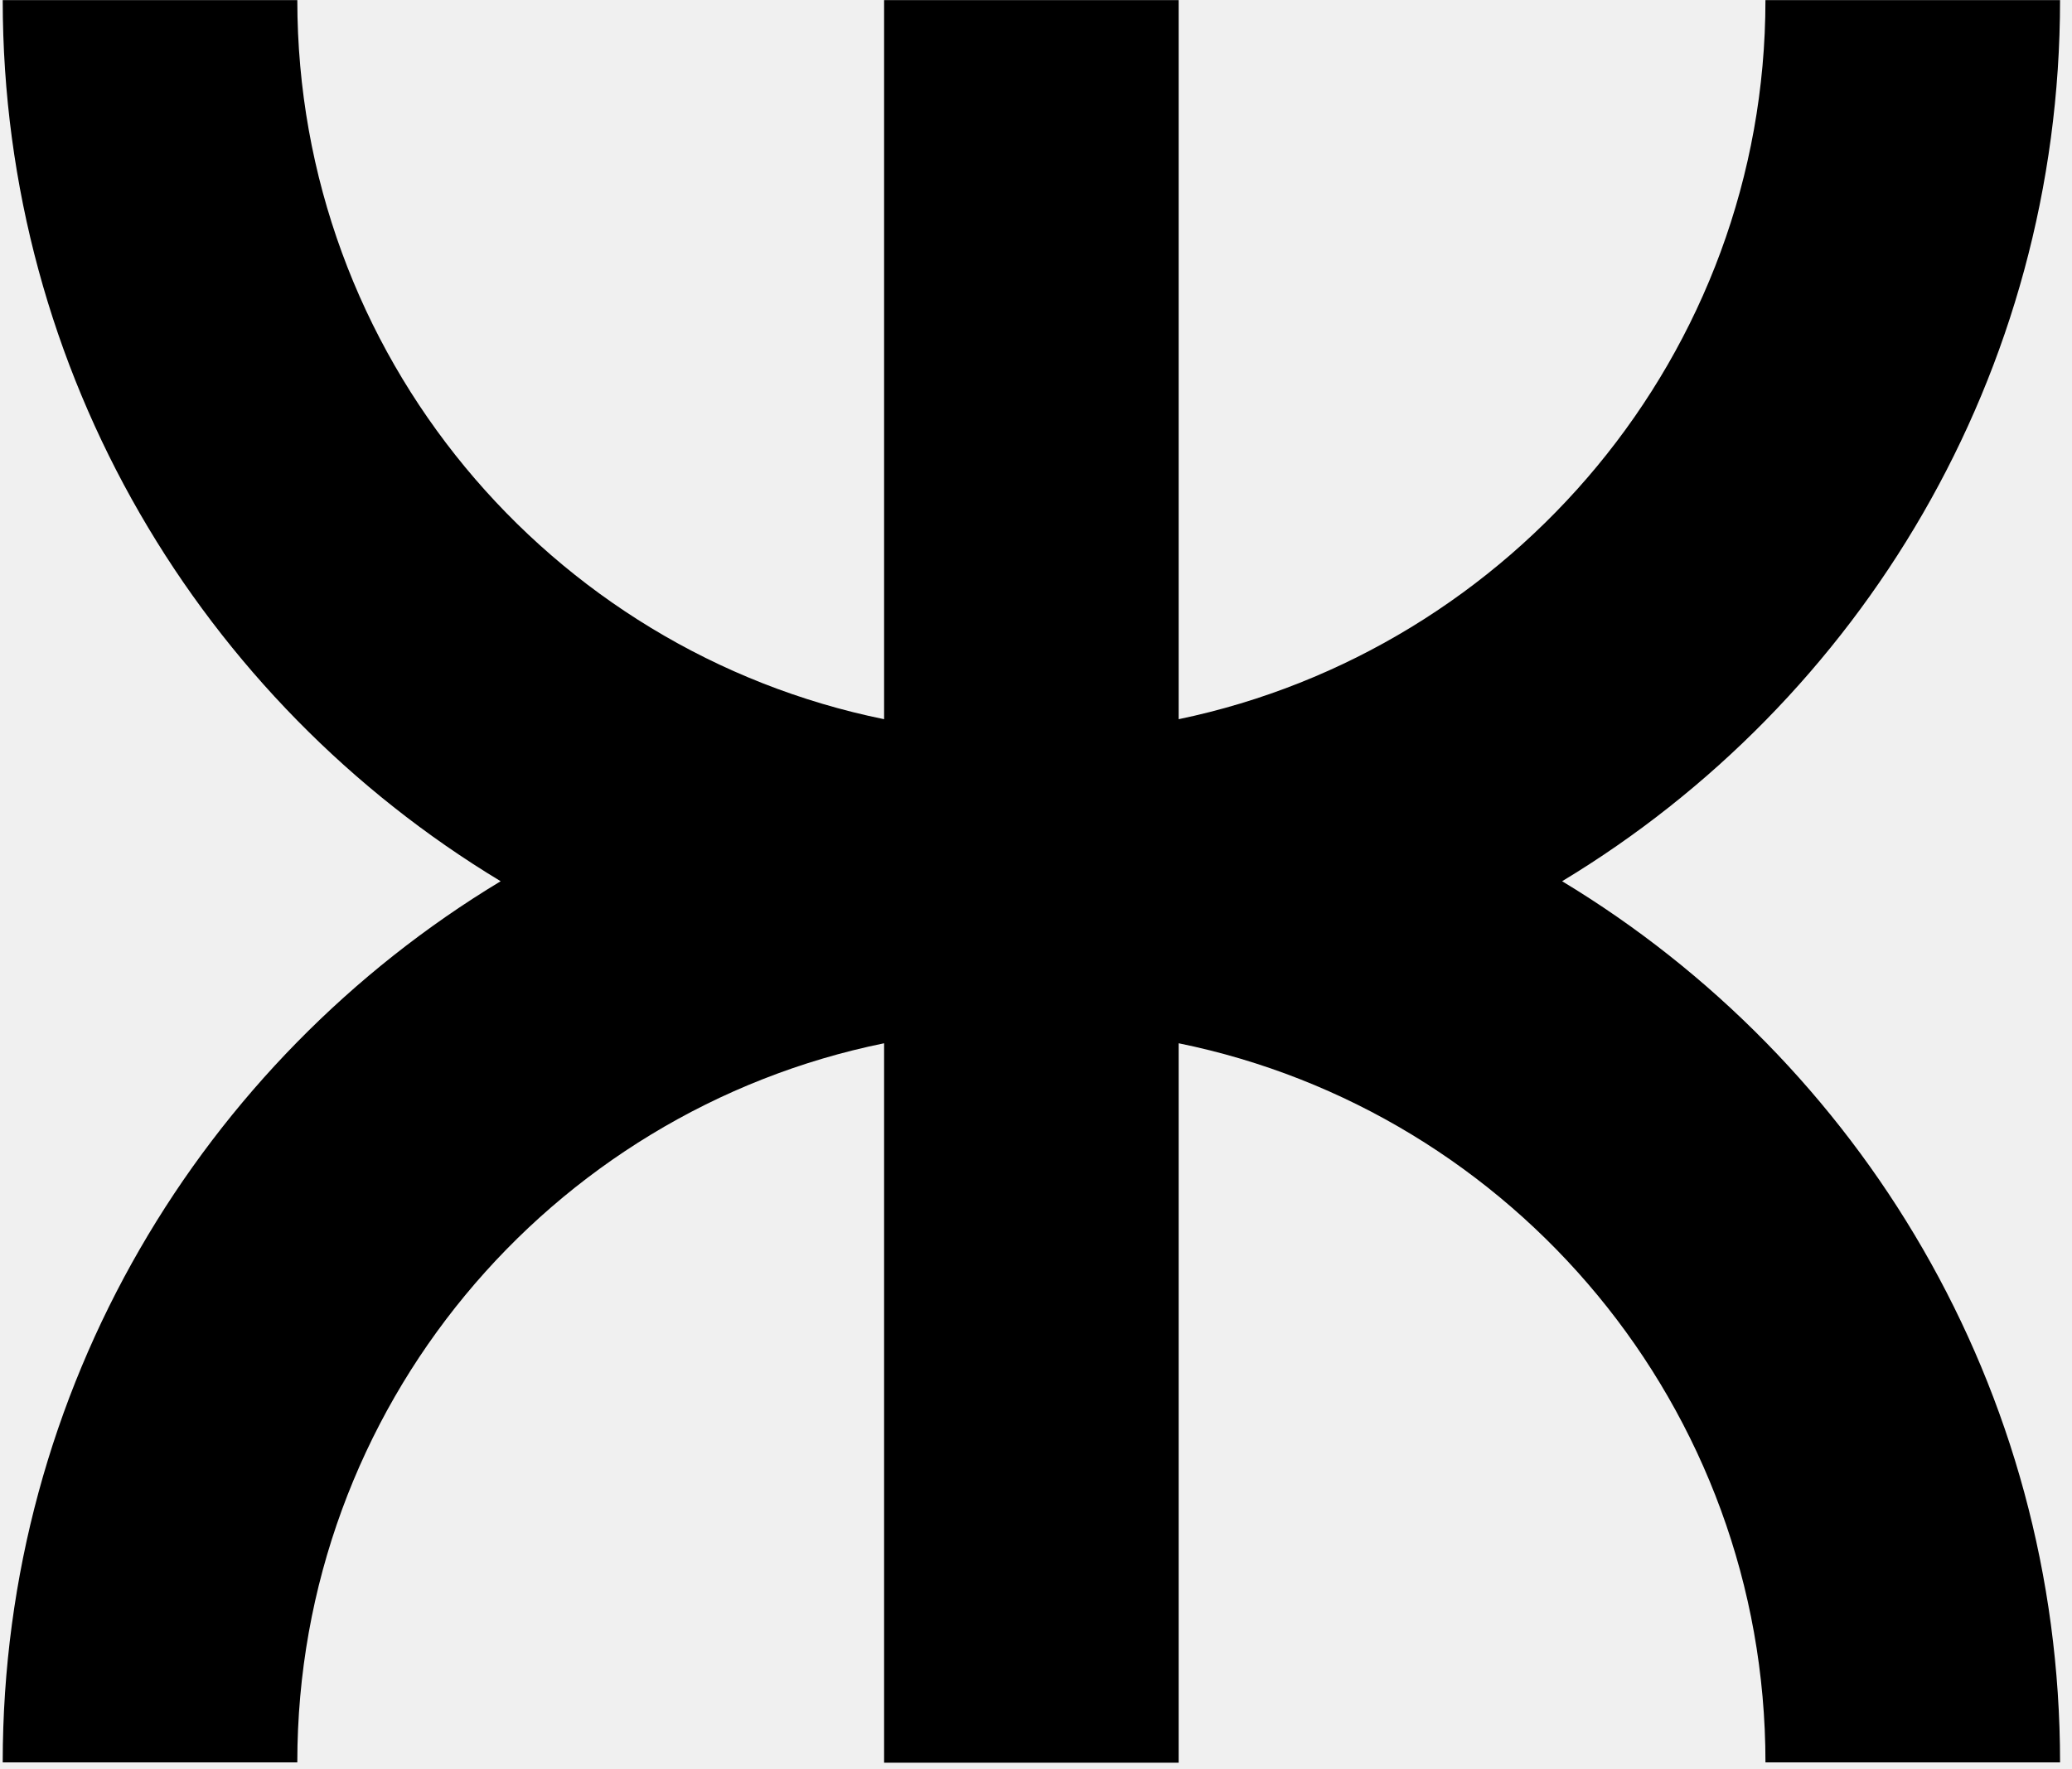
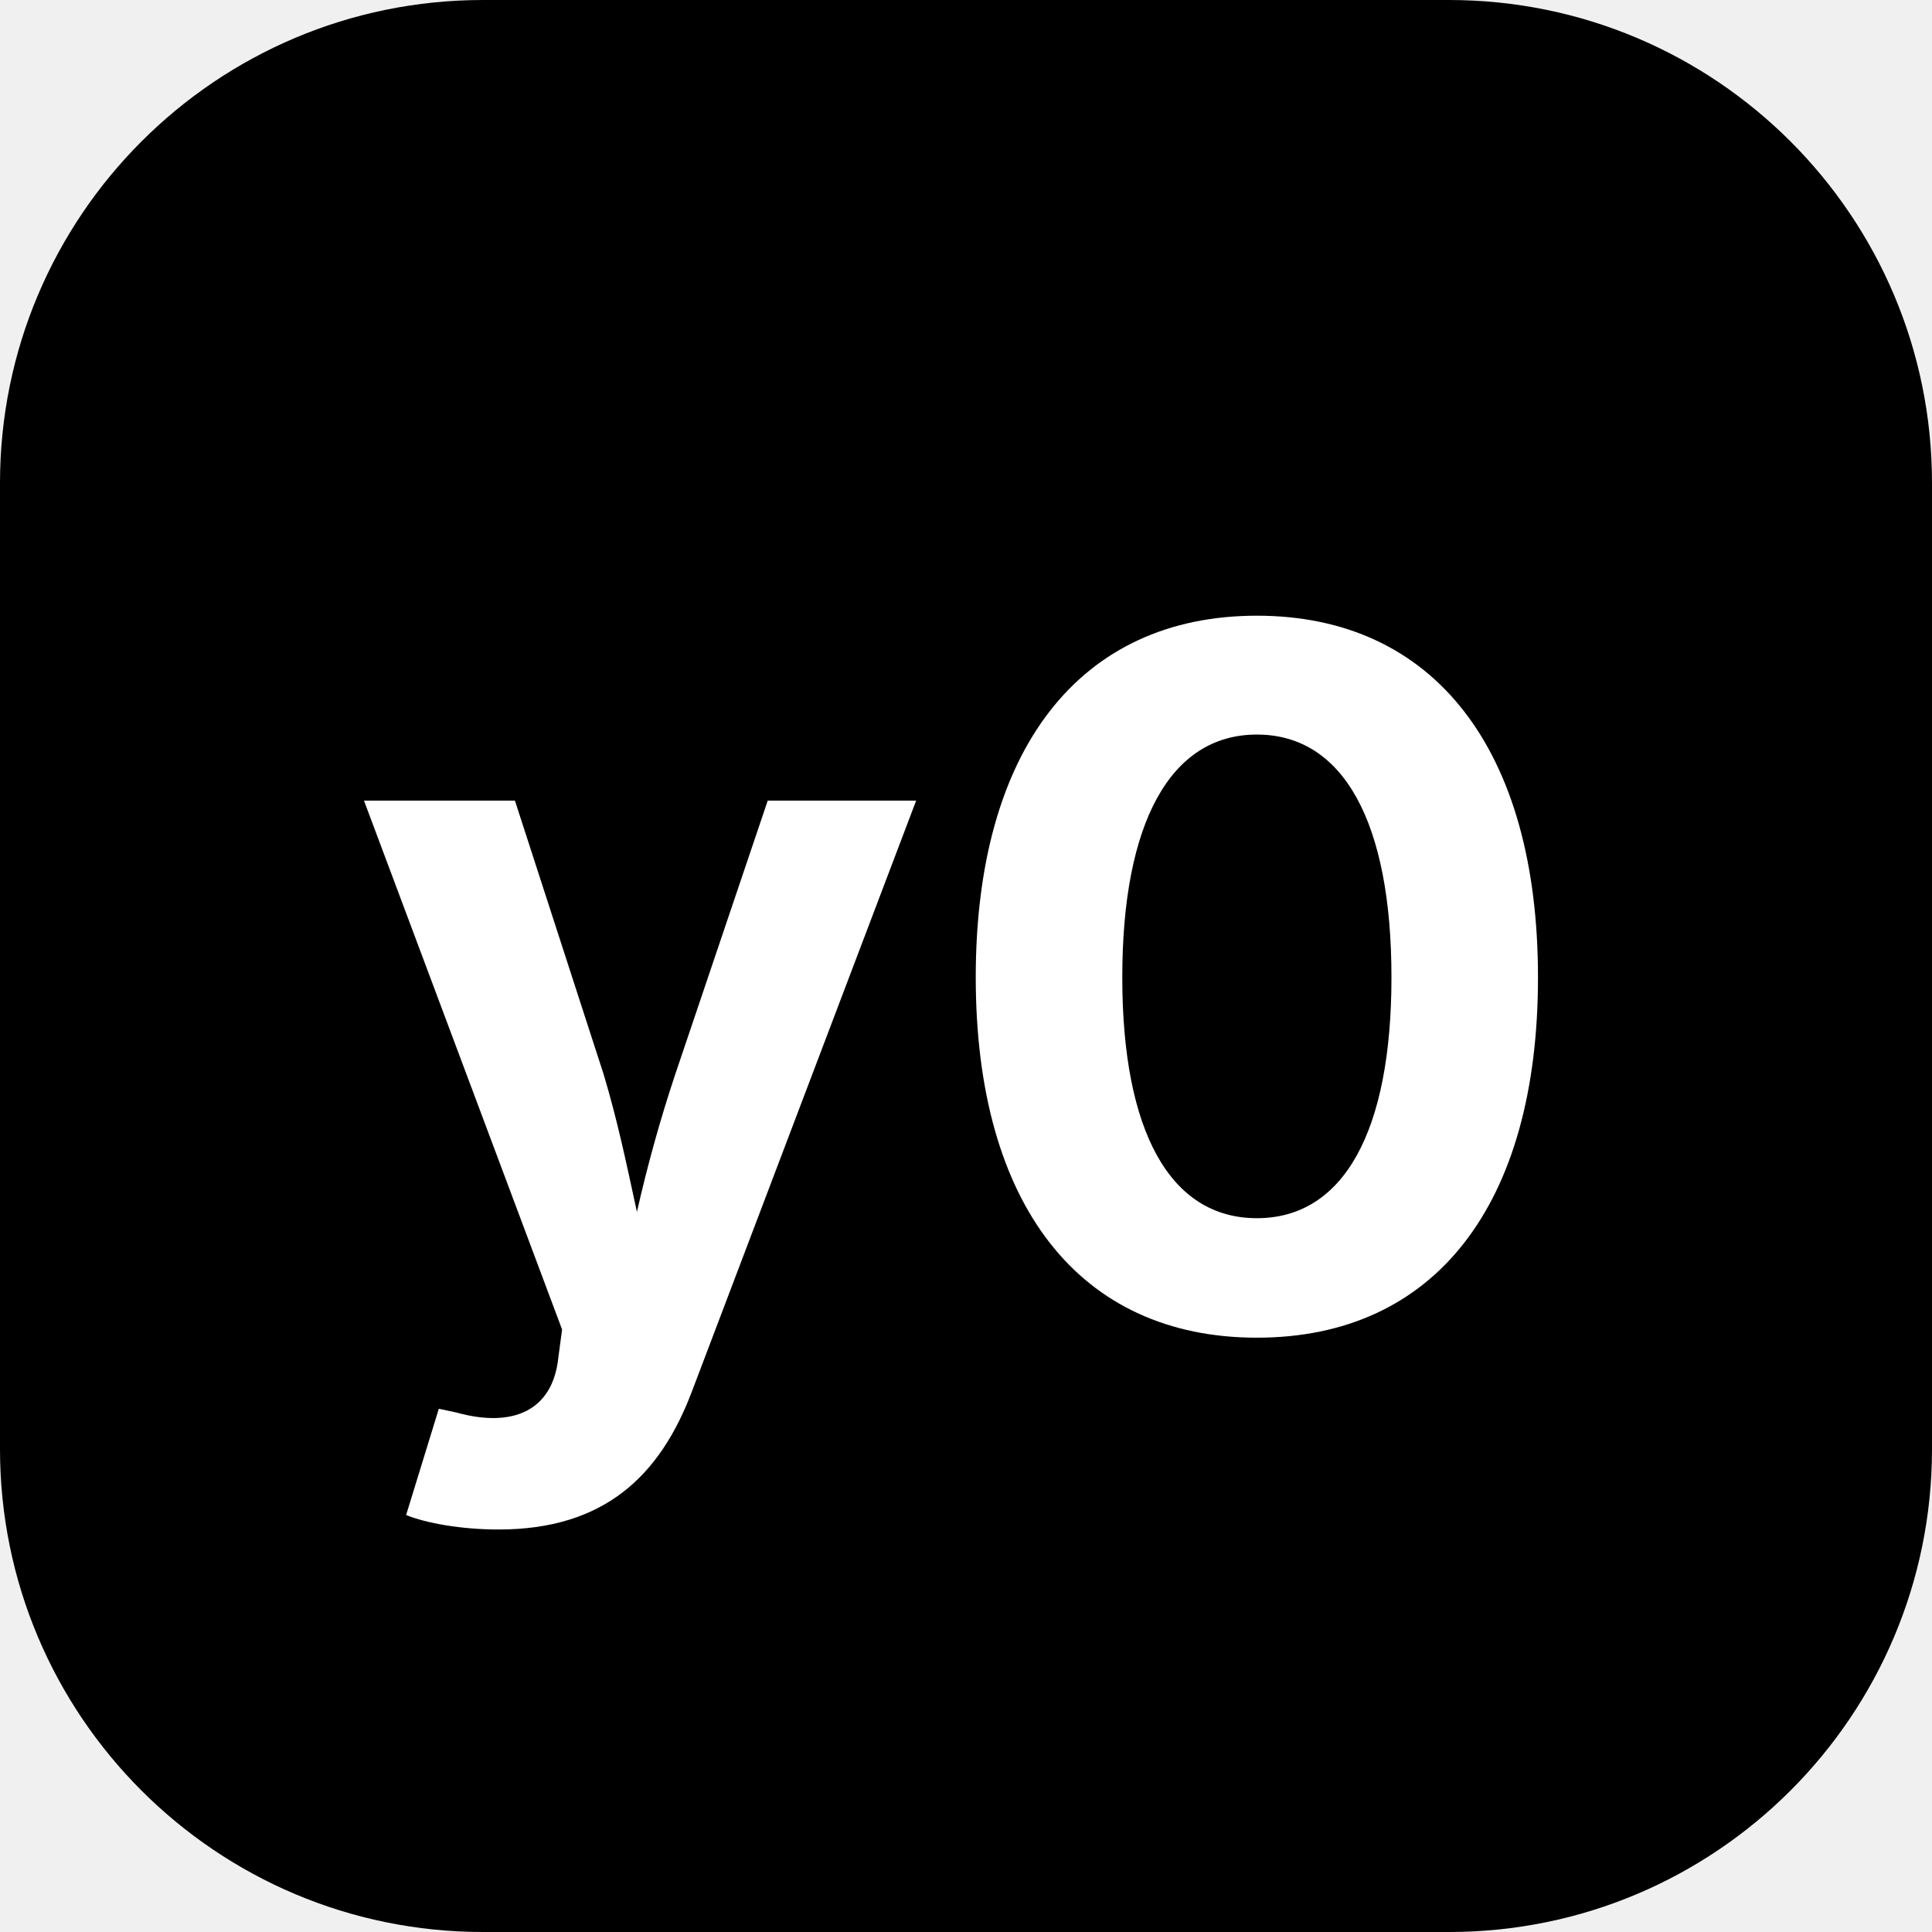
- <svg xmlns="http://www.w3.org/2000/svg" width="164" height="140" viewBox="0 0 164 140" fill="none">
-   <path d="M139.737 139.53H163.055C163.055 109.932 147.261 84.022 123.642 69.769C147.261 55.516 163.054 29.607 163.054 0.009H139.736C139.736 28.017 119.67 51.447 93.292 56.941V0.009H69.977V56.941C43.475 51.543 23.533 28.105 23.533 0.009H0.215C0.215 29.607 16.009 55.516 39.628 69.769C16.009 84.022 0.215 109.932 0.215 139.53H23.532C23.532 111.434 43.475 87.996 69.977 82.598V139.556H93.292V82.598C119.794 87.996 139.737 111.434 139.737 139.53Z" fill="black" />
+ <svg xmlns="http://www.w3.org/2000/svg" width="48" height="48" viewBox="0 0 48 48" fill="none">
+   <rect width="48" height="48" rx="12" fill="black" />
+   <text x="24" y="33" text-anchor="middle" font-family="system-ui, -apple-system, sans-serif" font-size="24" font-weight="700" fill="white">y0</text>
</svg>
